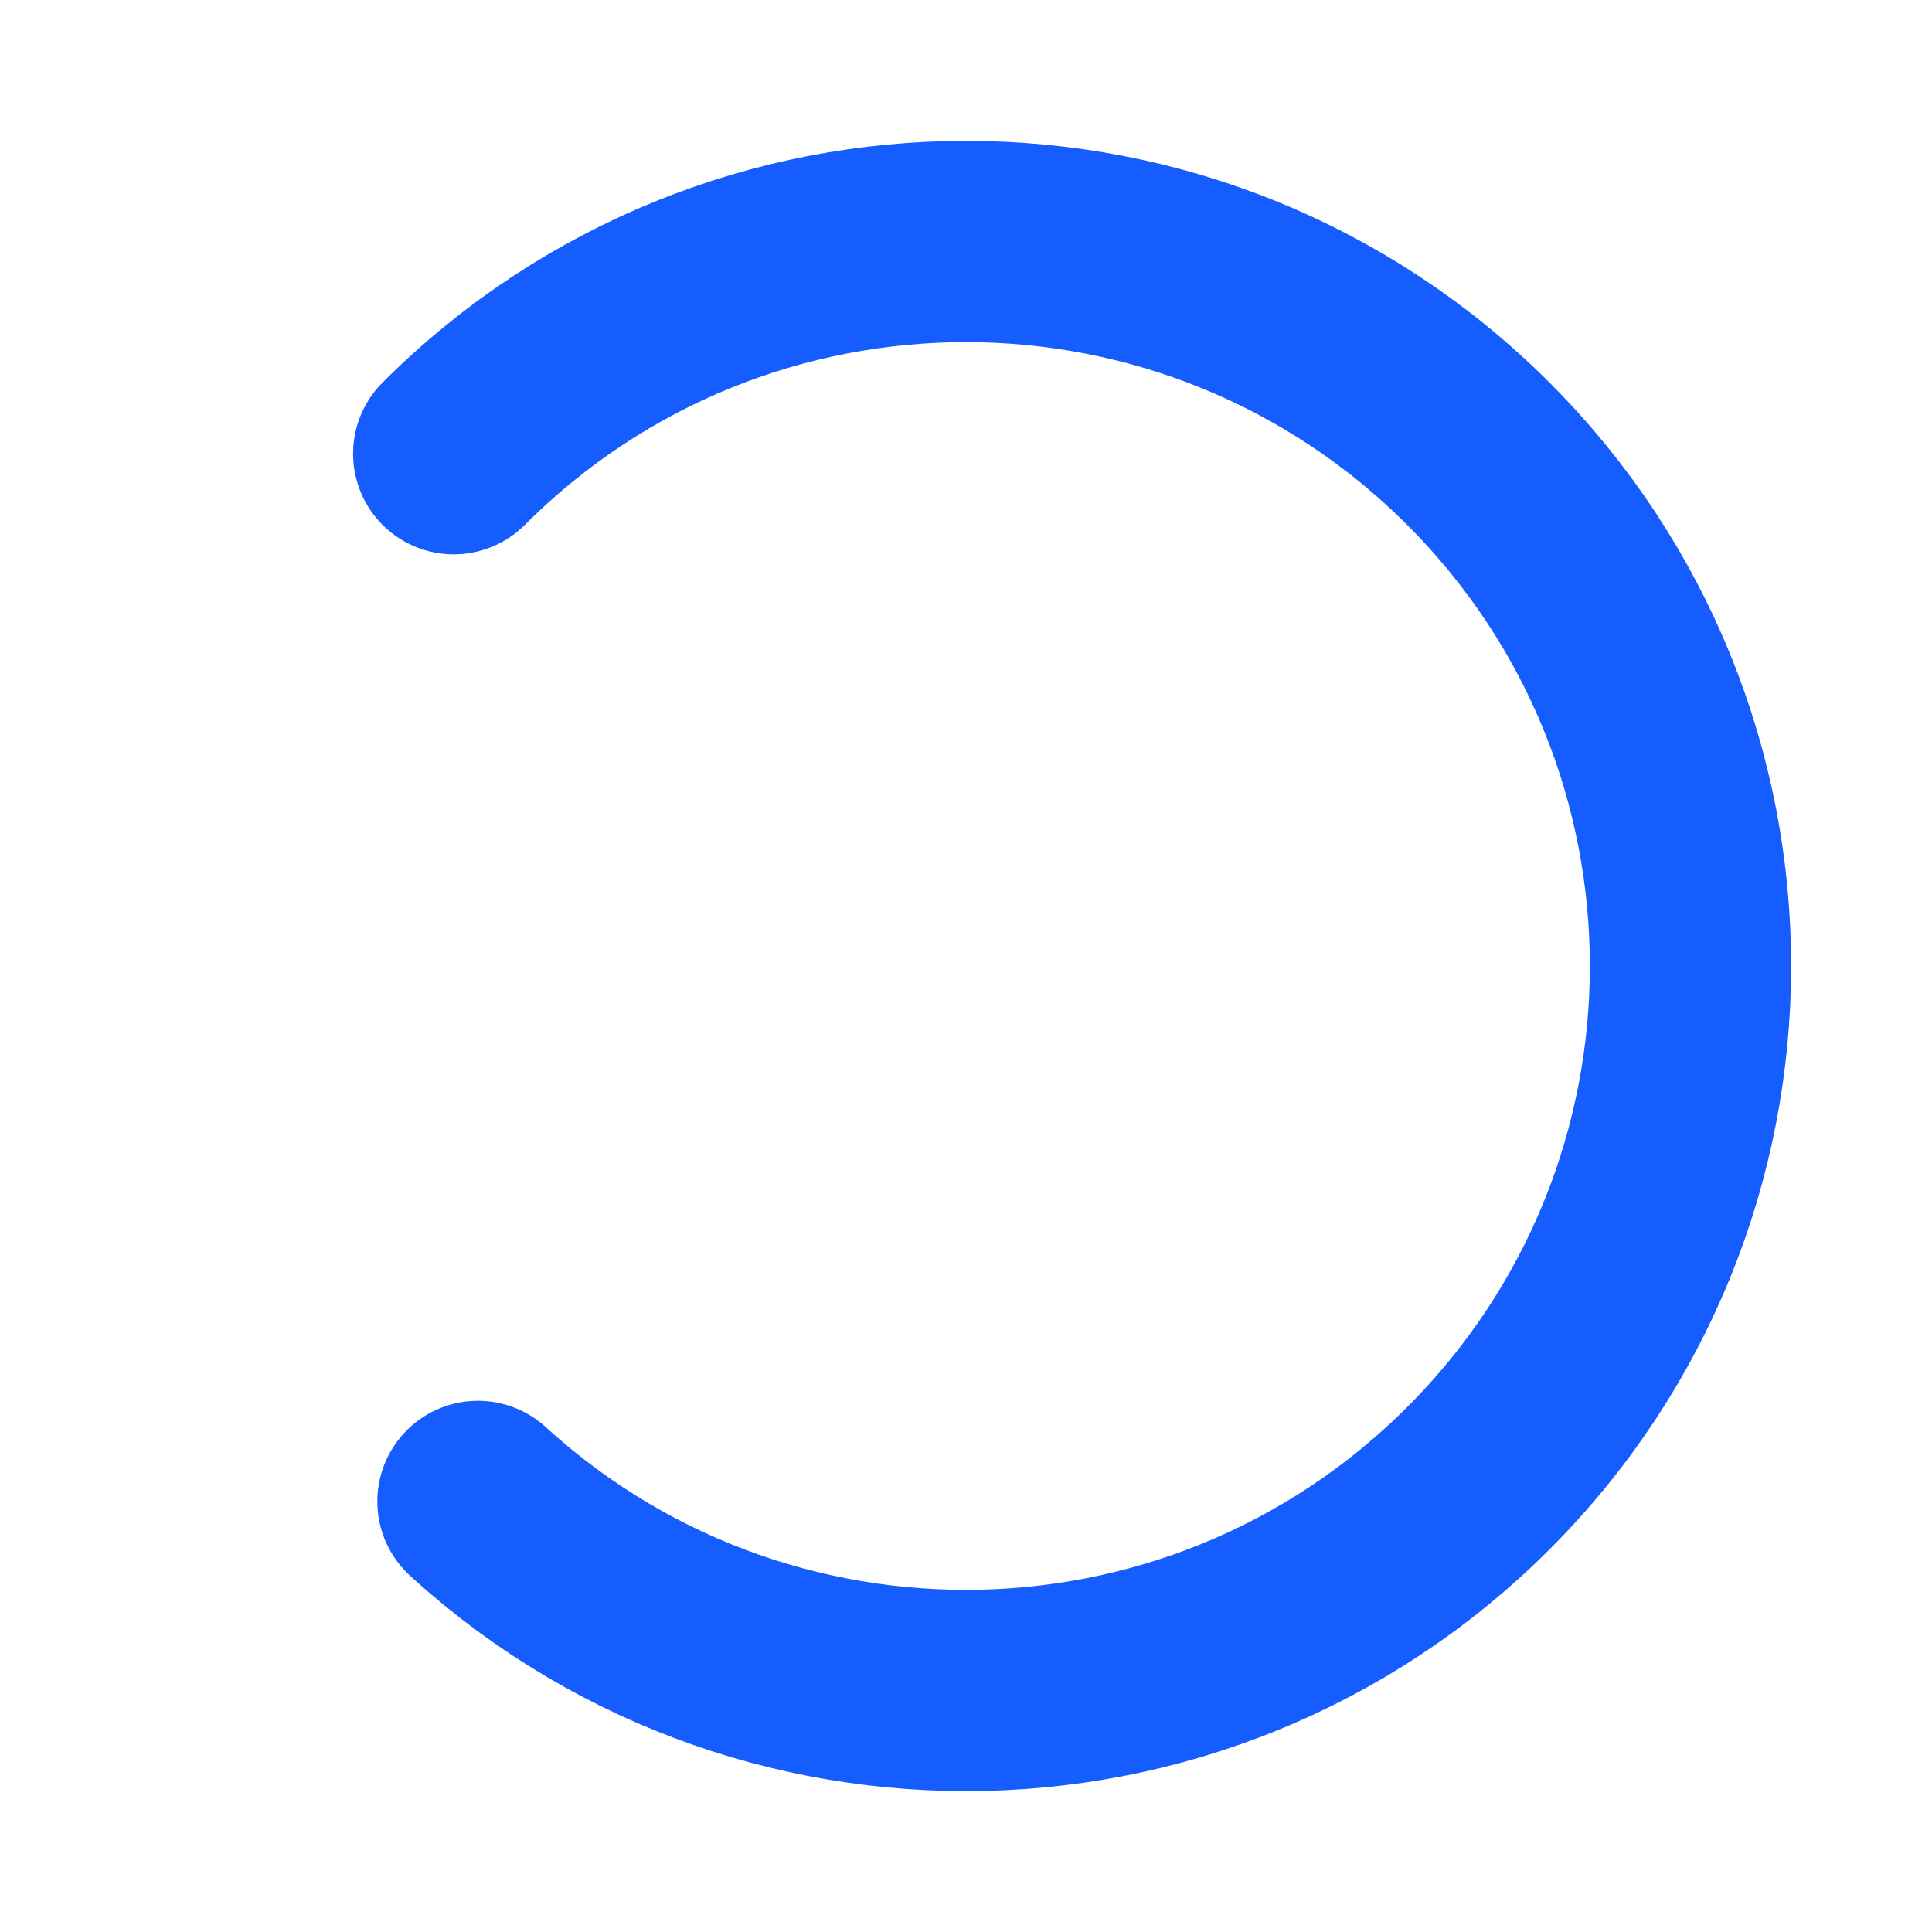
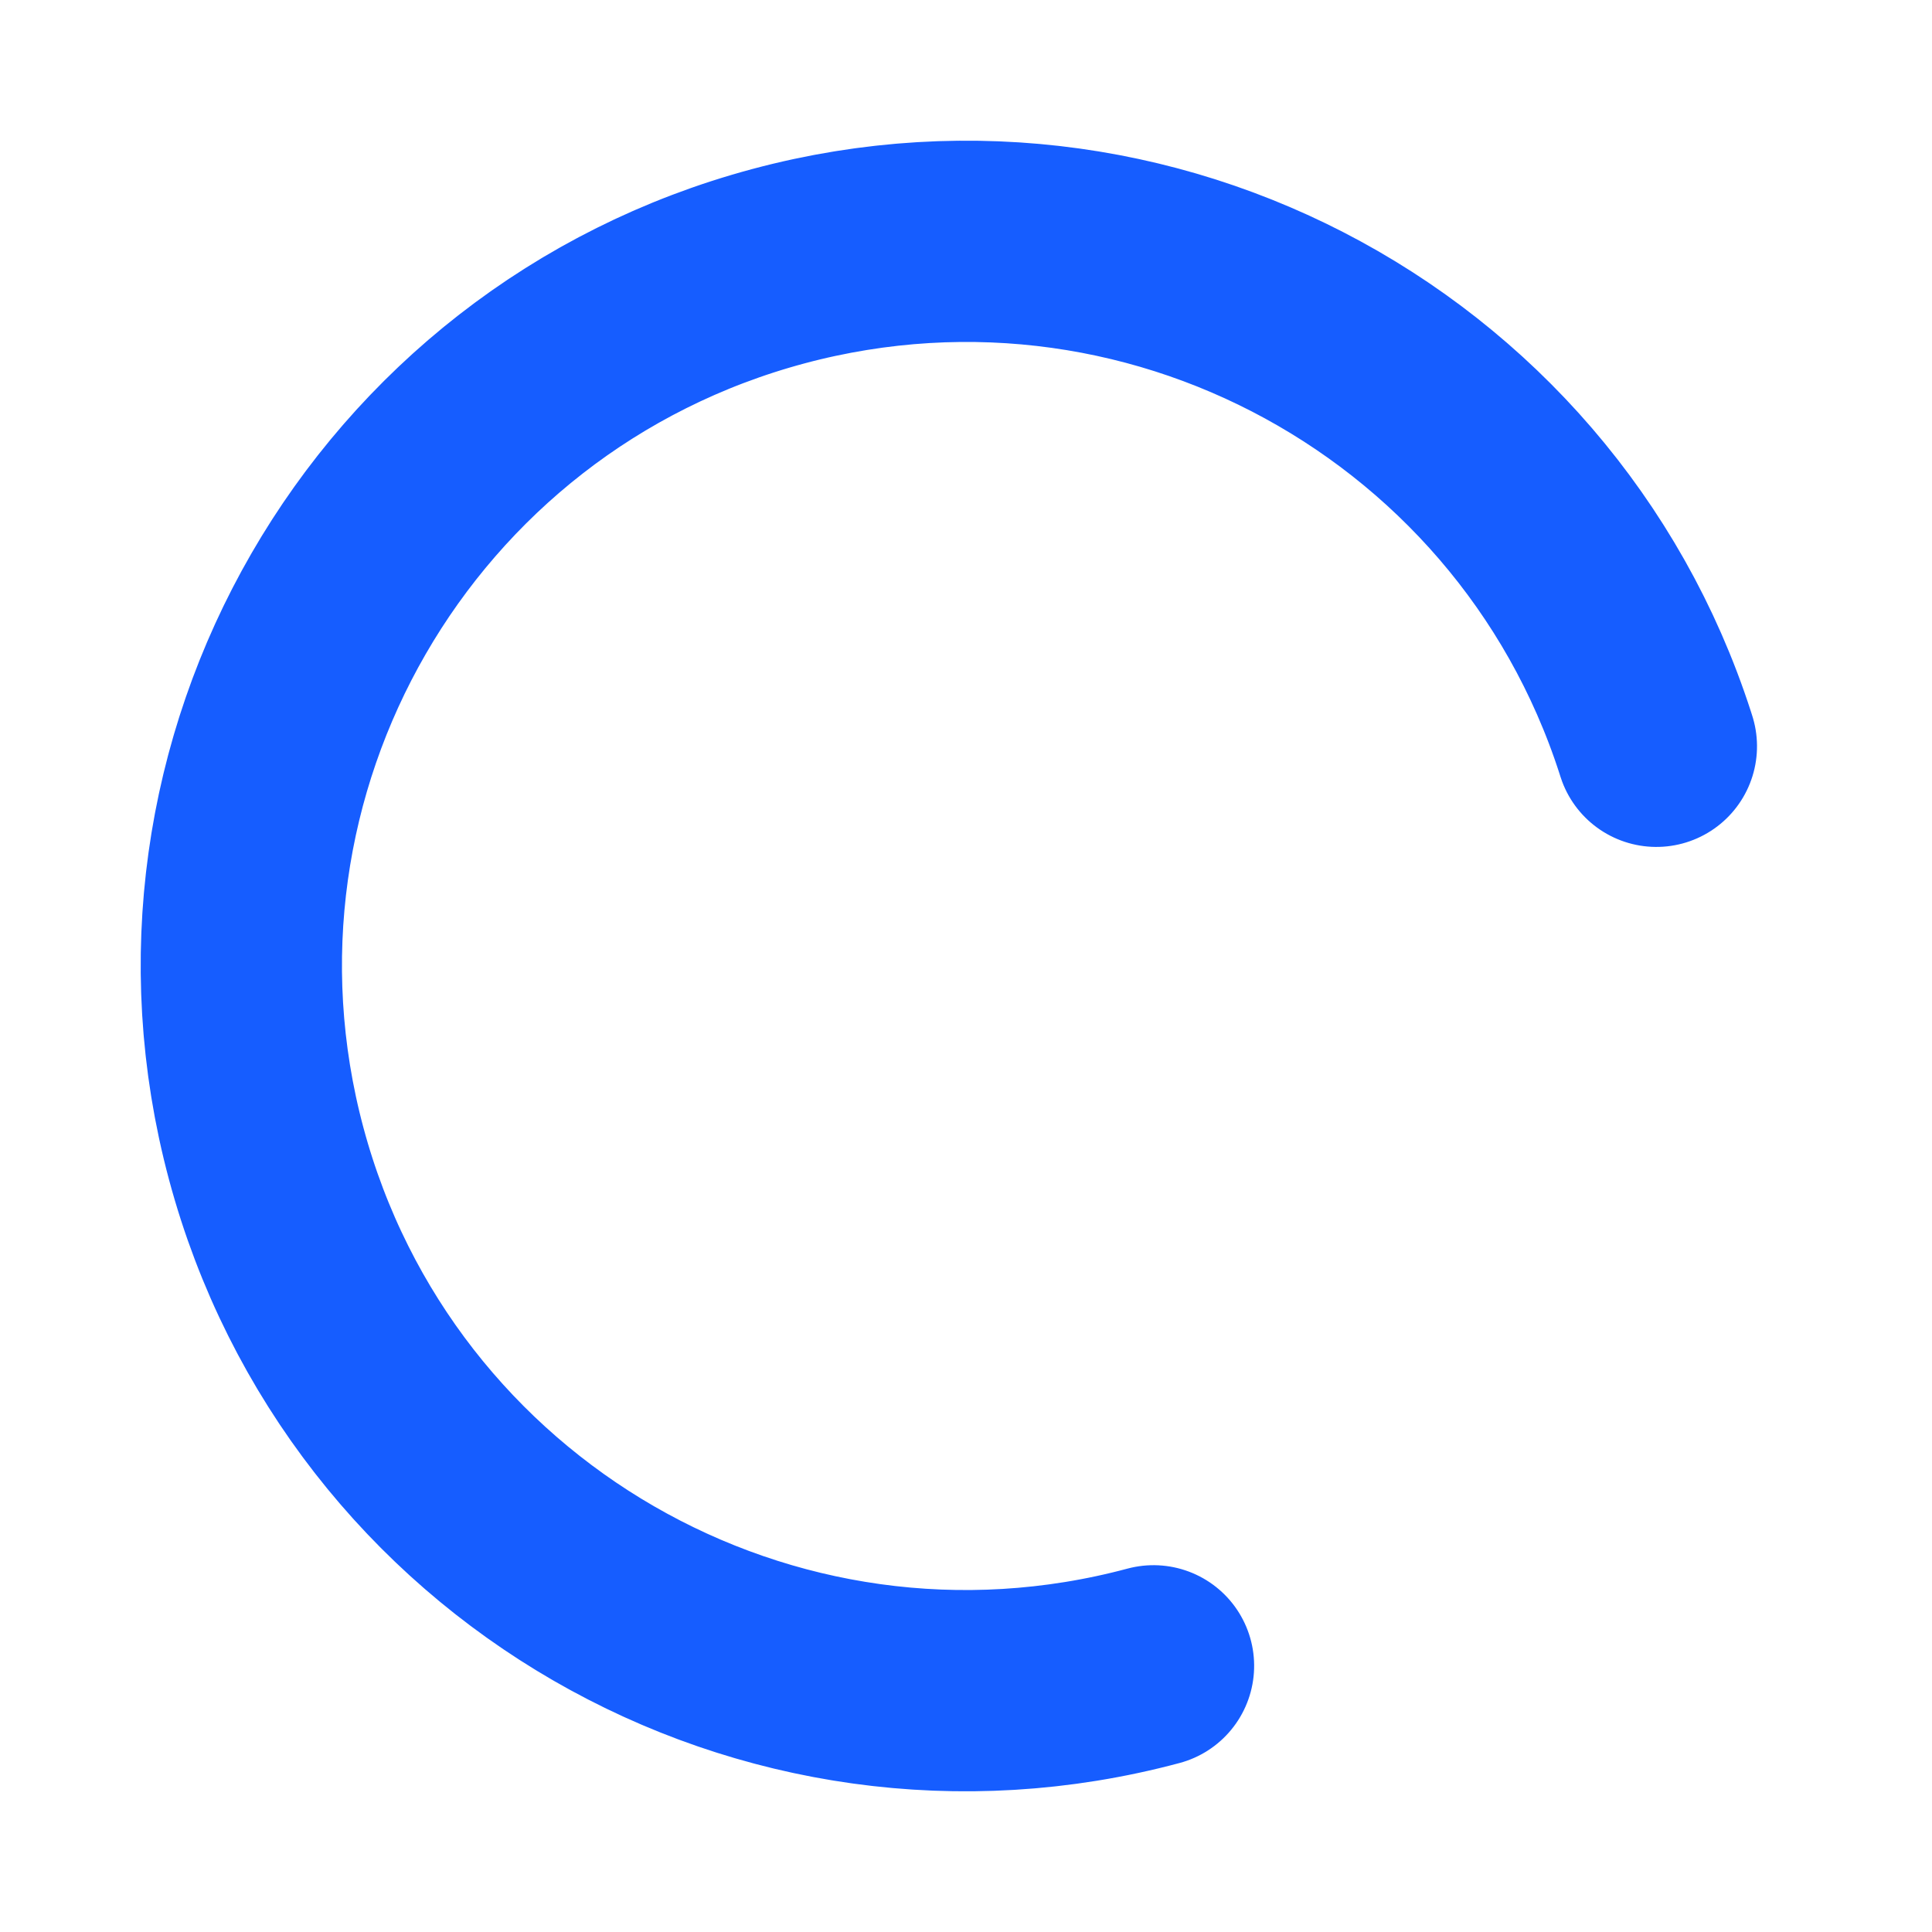
<svg xmlns="http://www.w3.org/2000/svg" viewBox="0 0 24 24">
-   <g transform="rotate(225 12 12)">
+   <g transform="rotate(75 12 12)">
    <circle cx="12" cy="12" r="9" fill="none" stroke="#165DFF" stroke-width="2.5" stroke-linecap="round" stroke-dasharray="42 16" />
  </g>
</svg>
